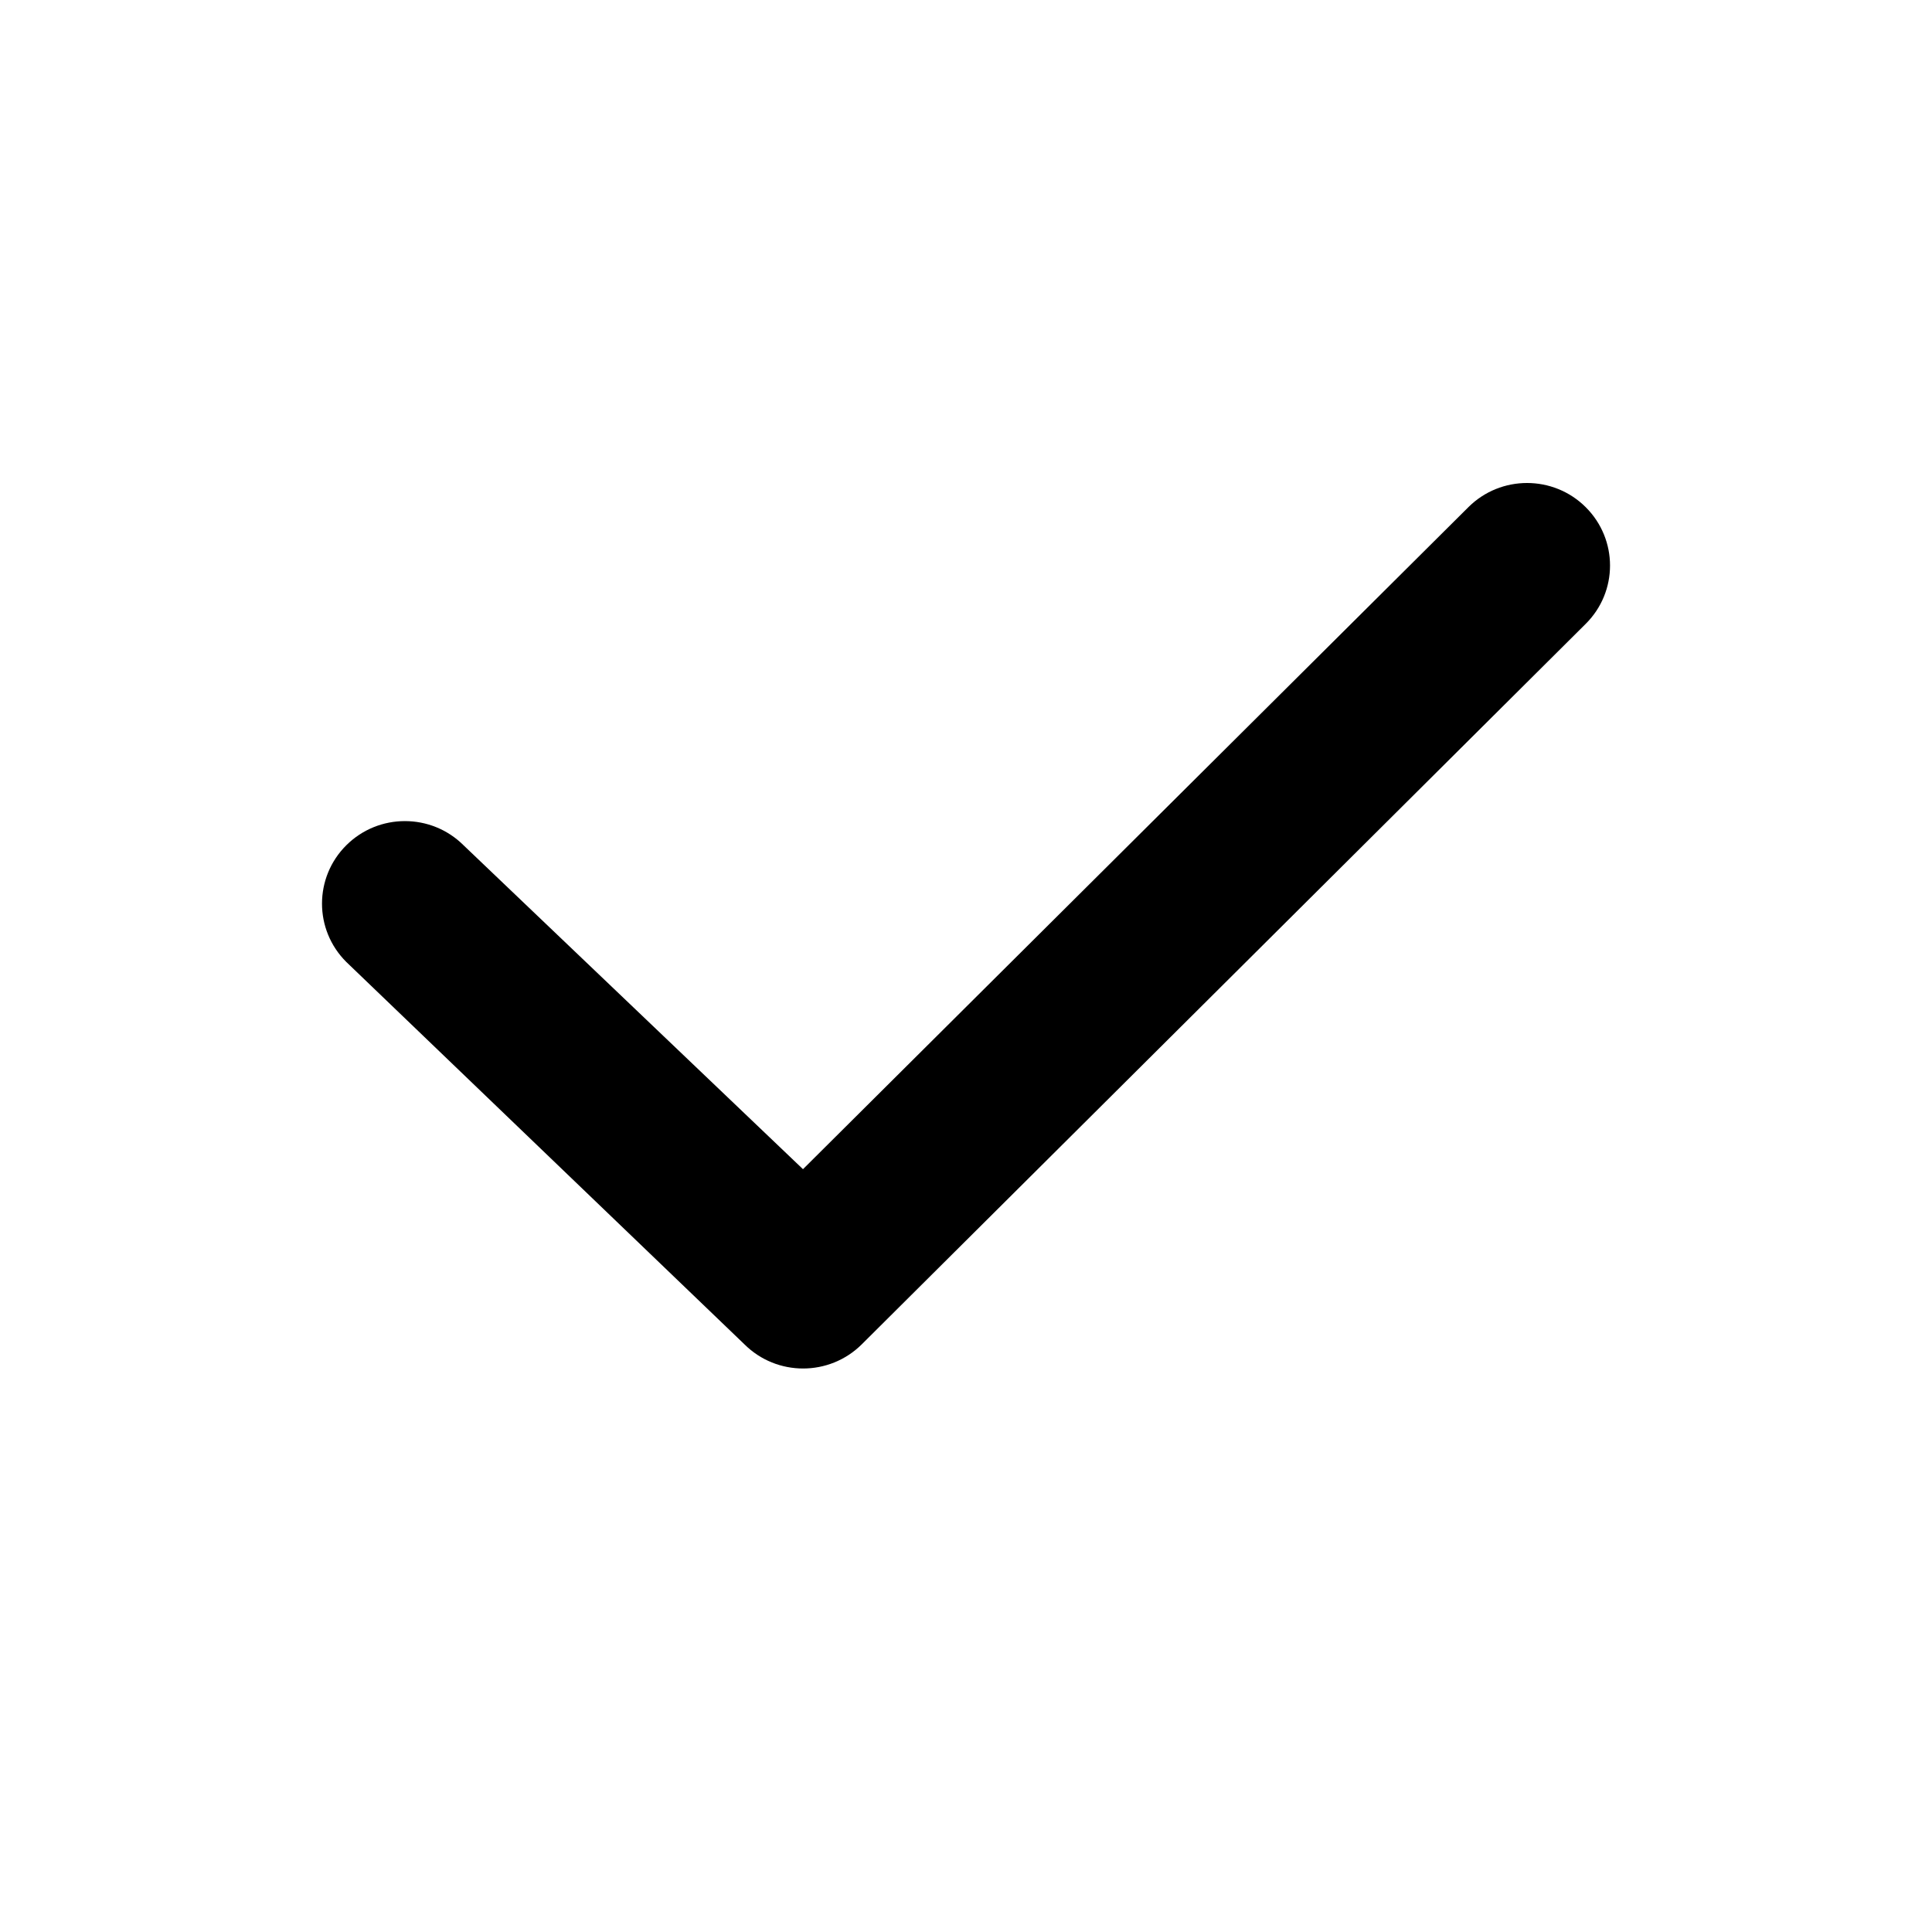
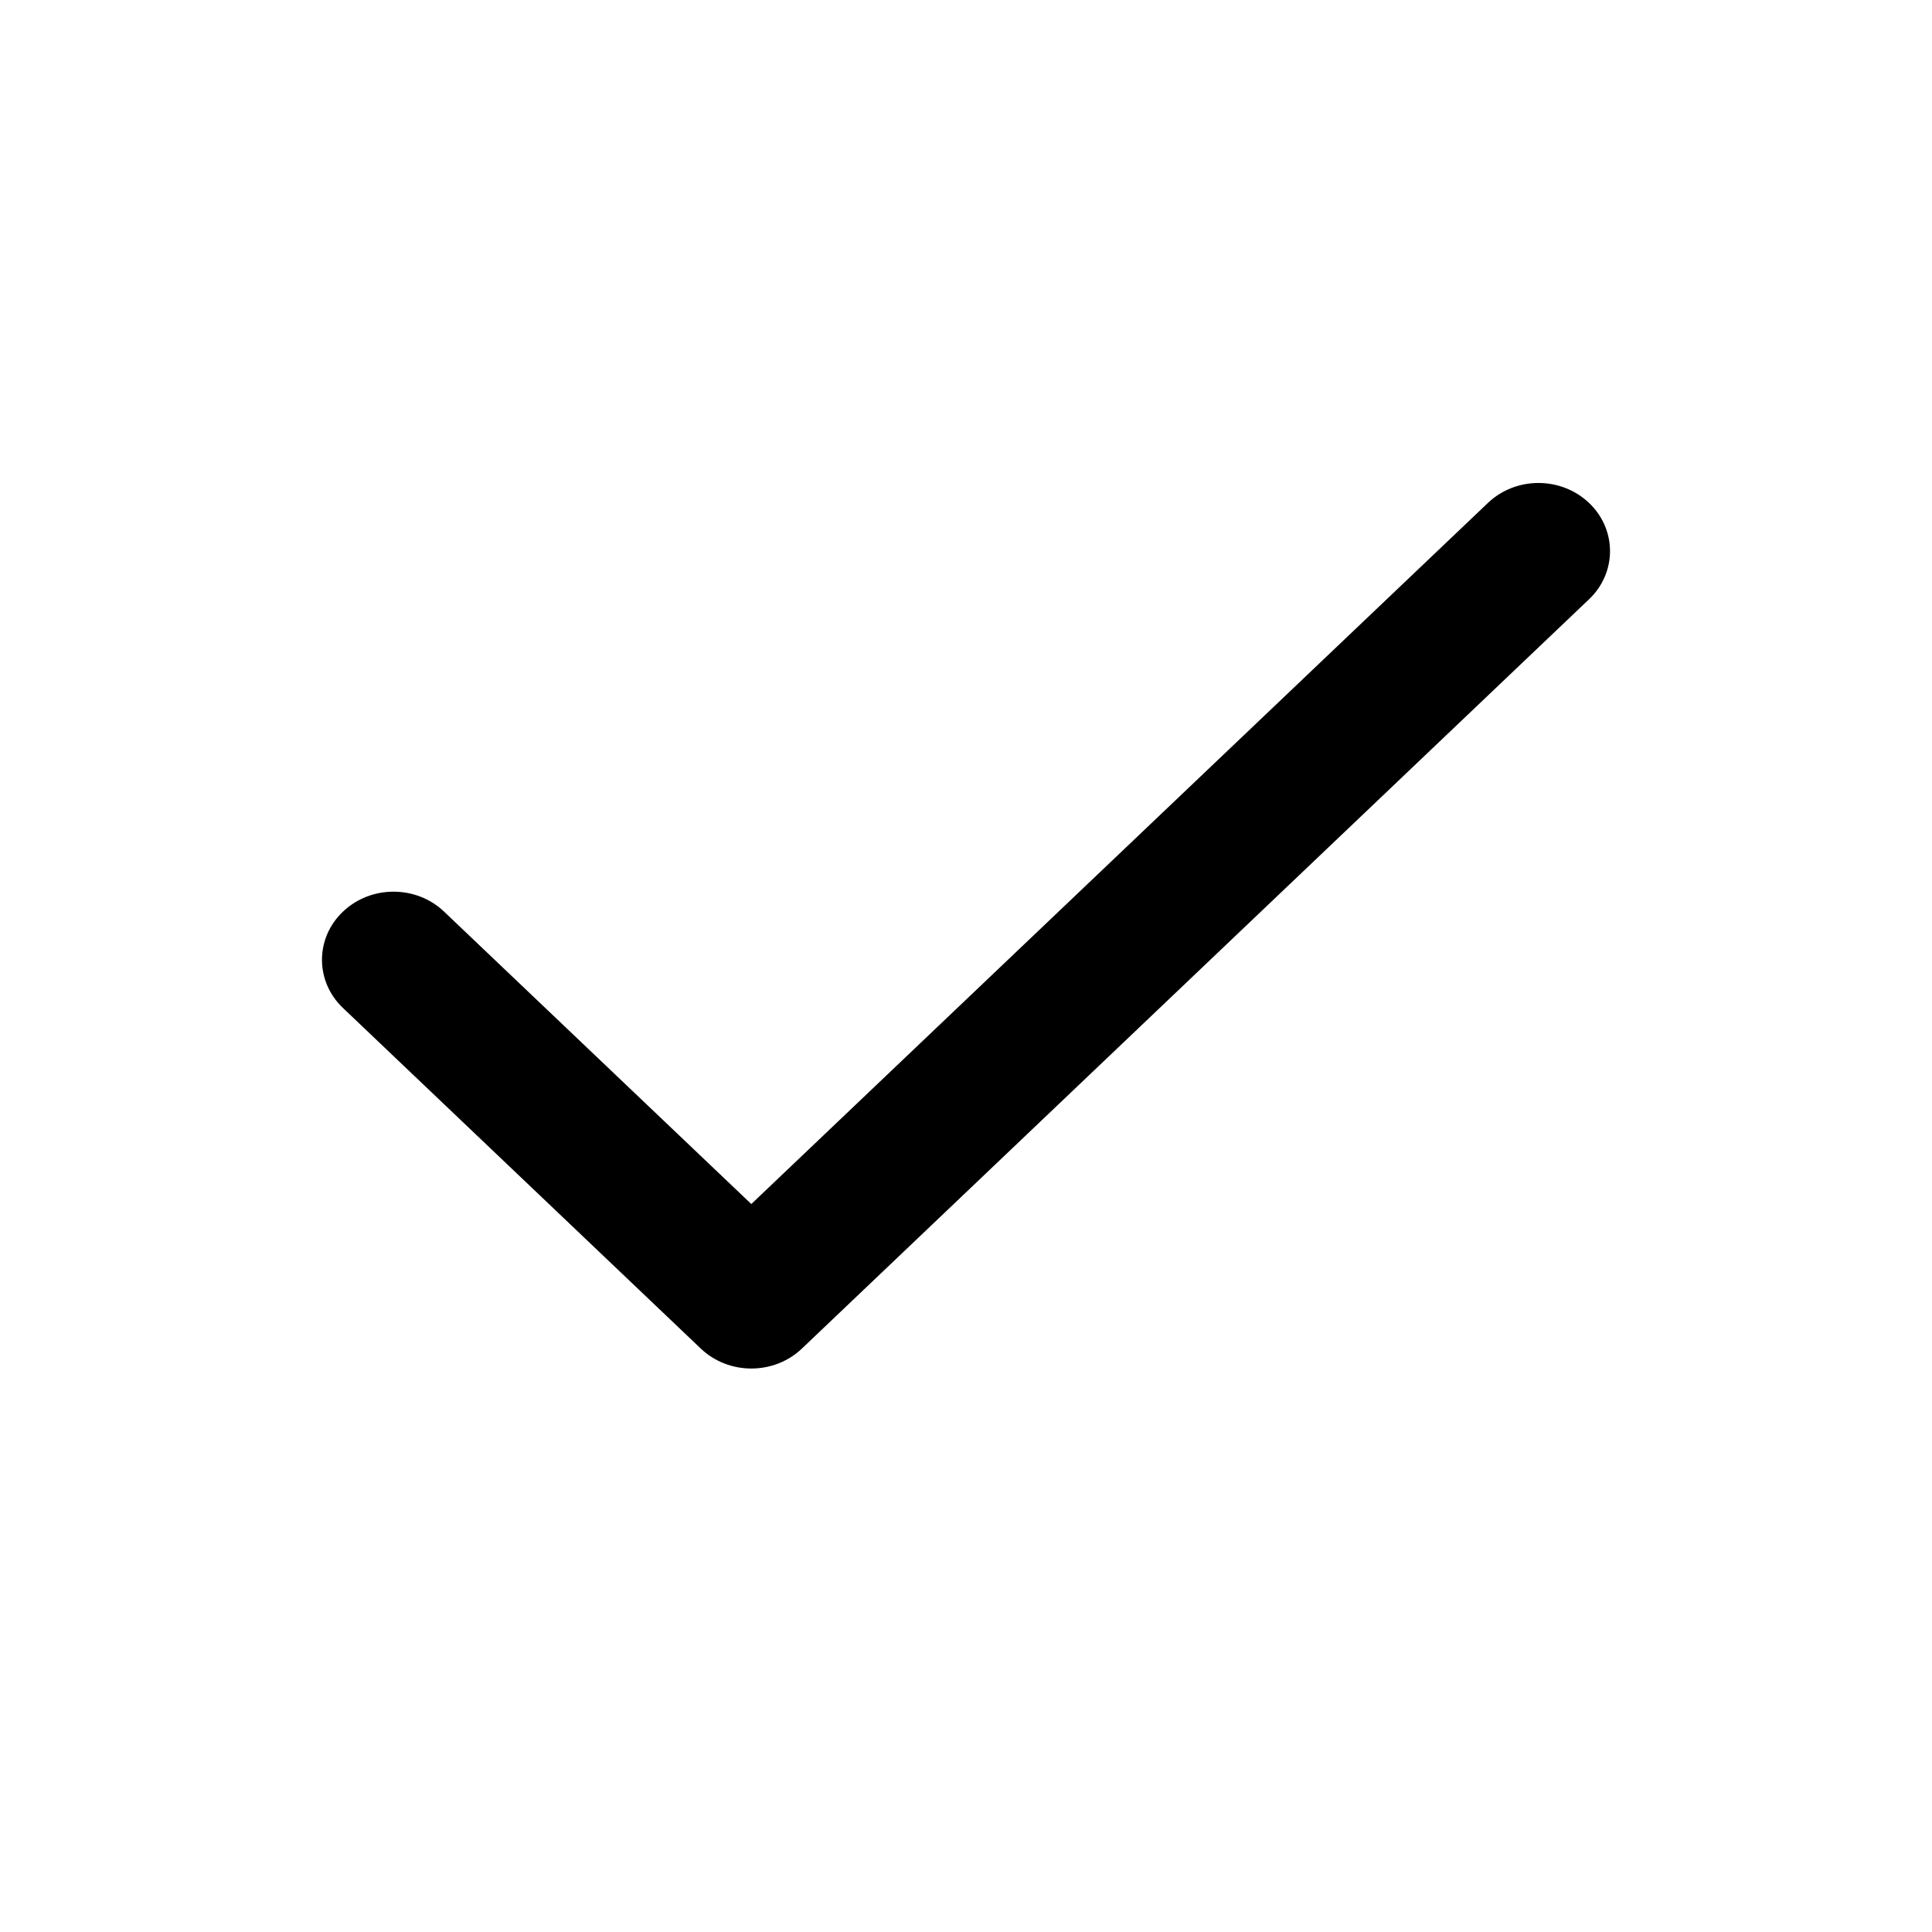
<svg xmlns="http://www.w3.org/2000/svg" width="24" height="24" viewBox="0 0 24 24" fill="none">
-   <path d="M18.241 6.3C18.643 5.9 19.296 5.9 19.698 6.3C20.101 6.701 20.101 7.35 19.698 7.75L10.705 16.7C10.302 17.1 9.65 17.1 9.248 16.7L4.302 11.95C3.899 11.549 3.9 10.9 4.302 10.5C4.704 10.1 5.356 10.1 5.758 10.5L9.975 14.524L18.241 6.3Z" fill="currentColor" />
+   <path d="M18.483 6.248C18.83 5.917 19.392 5.917 19.74 6.248C20.087 6.578 20.087 7.114 19.74 7.444L9.962 16.752C9.615 17.083 9.052 17.083 8.705 16.752L4.26 12.521C3.913 12.191 3.913 11.655 4.26 11.325C4.607 10.994 5.17 10.994 5.517 11.325L9.333 14.957L18.483 6.248Z" fill="currentColor" />
</svg>
